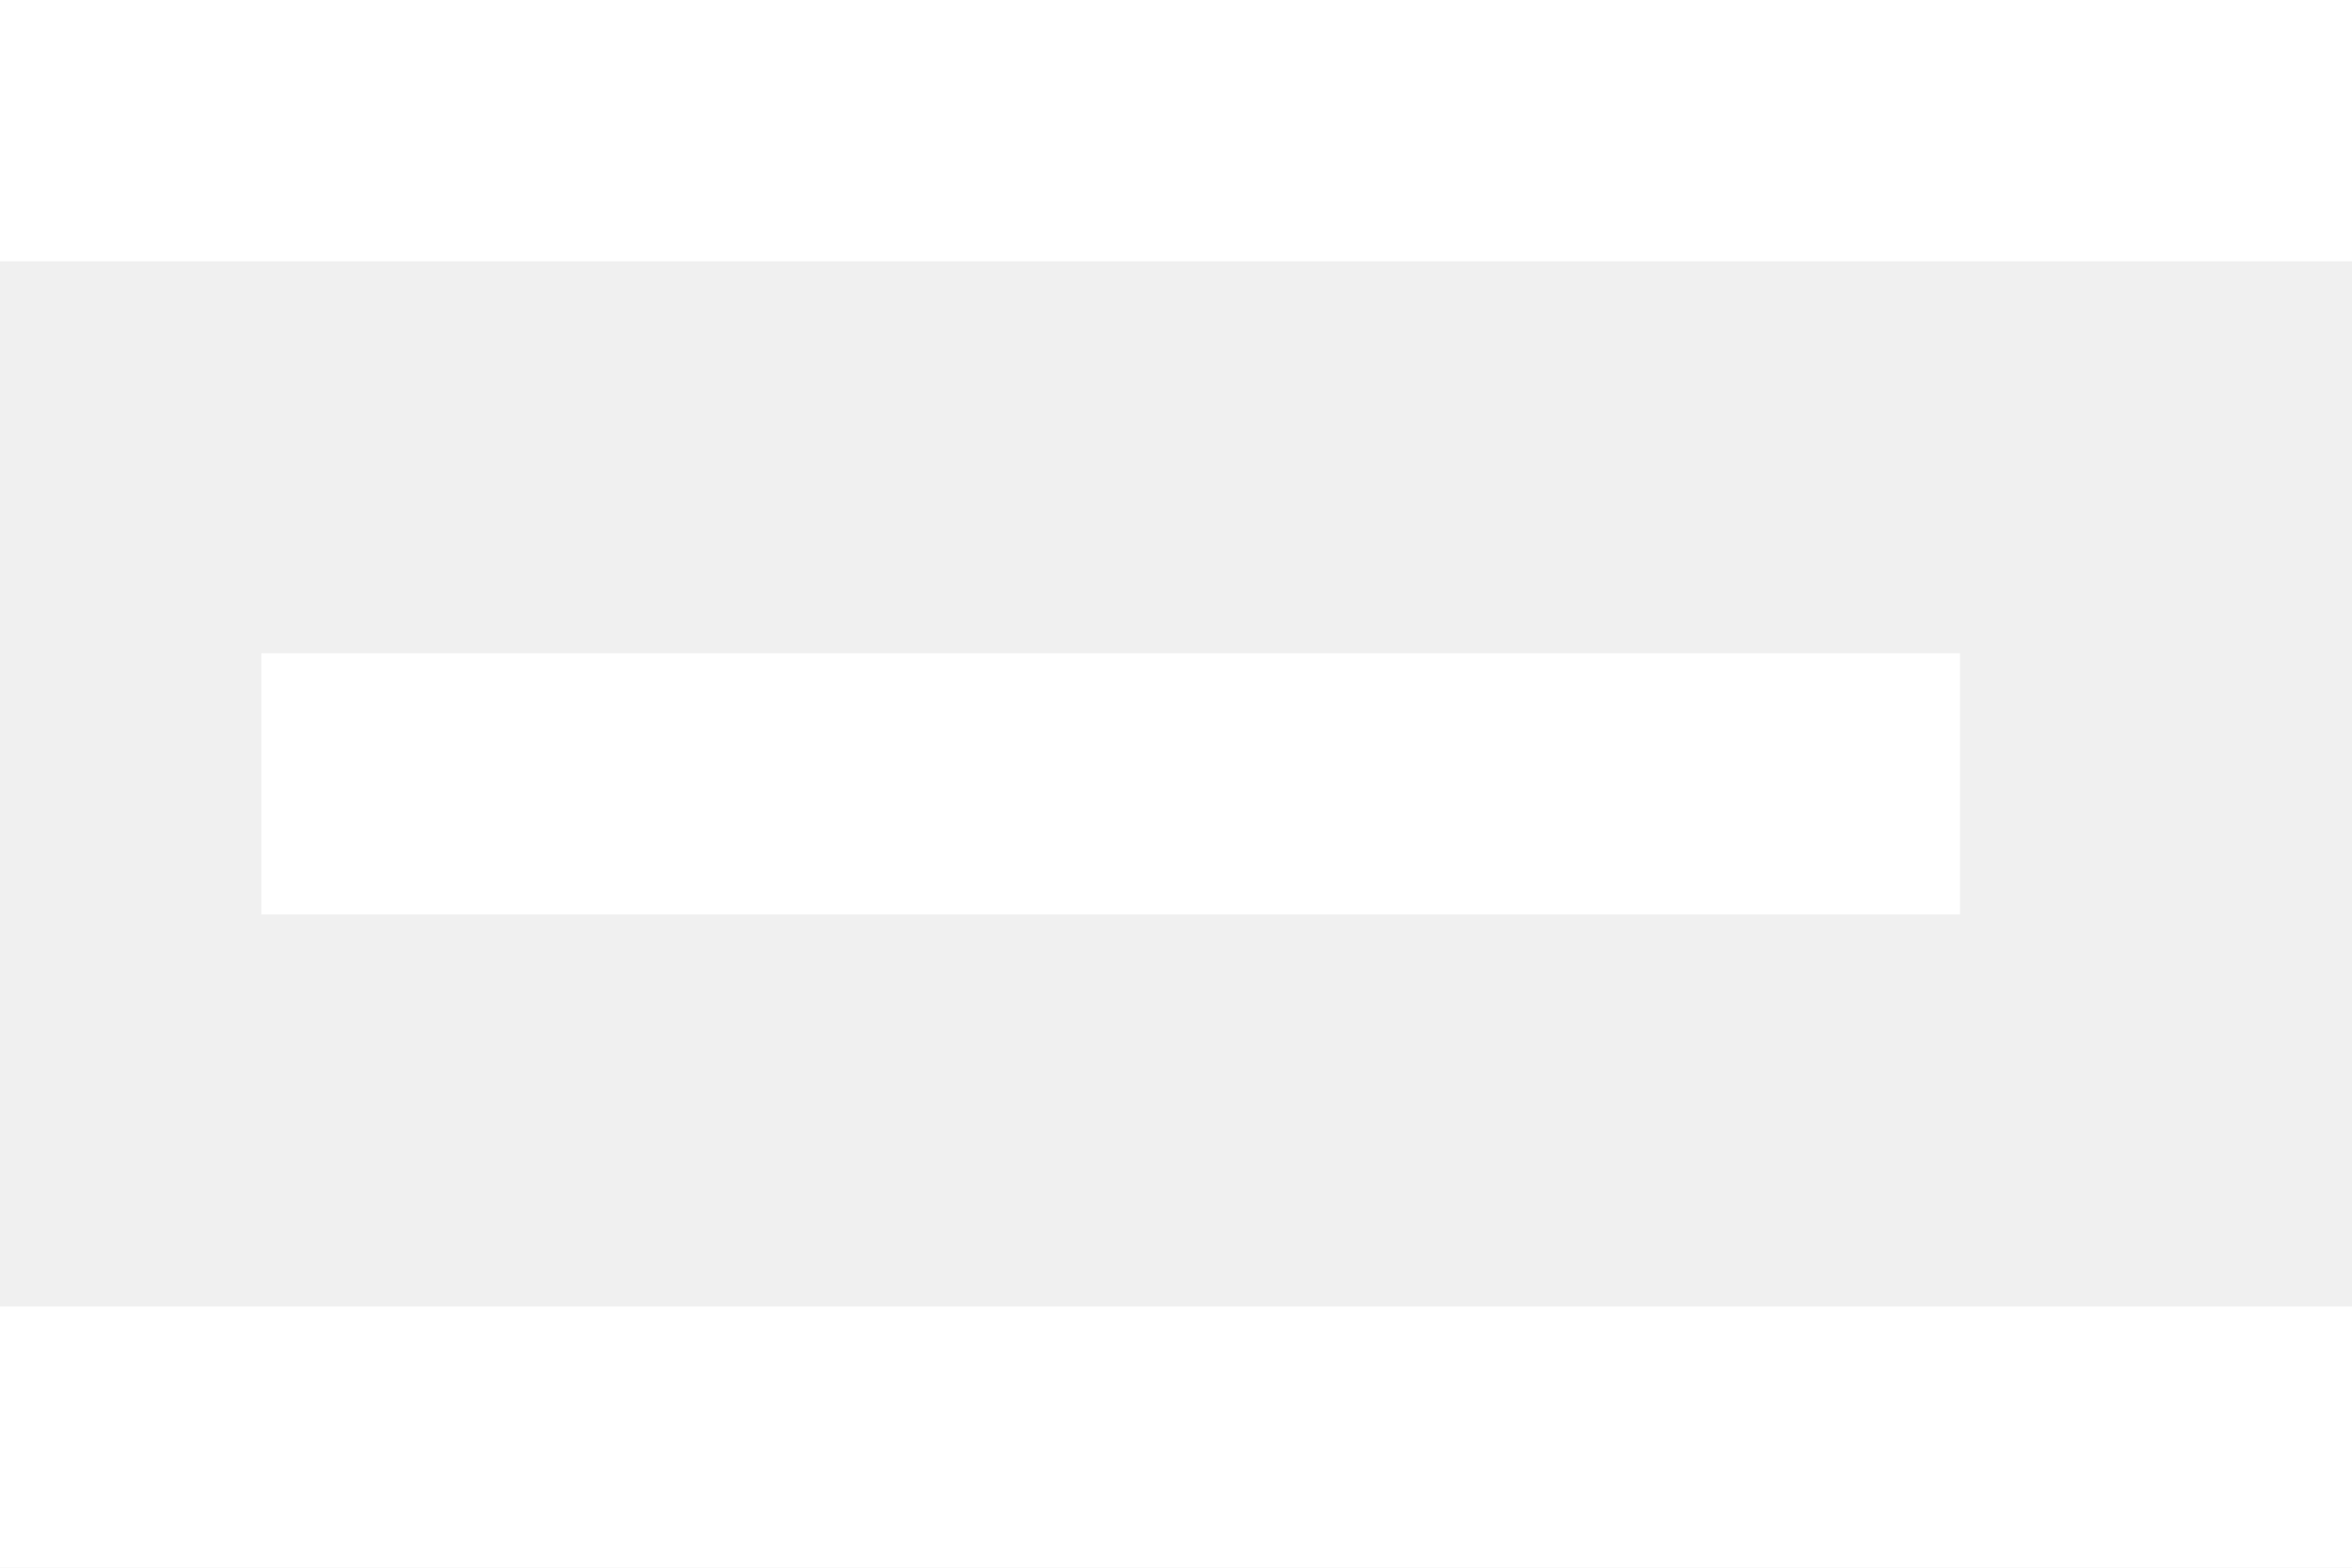
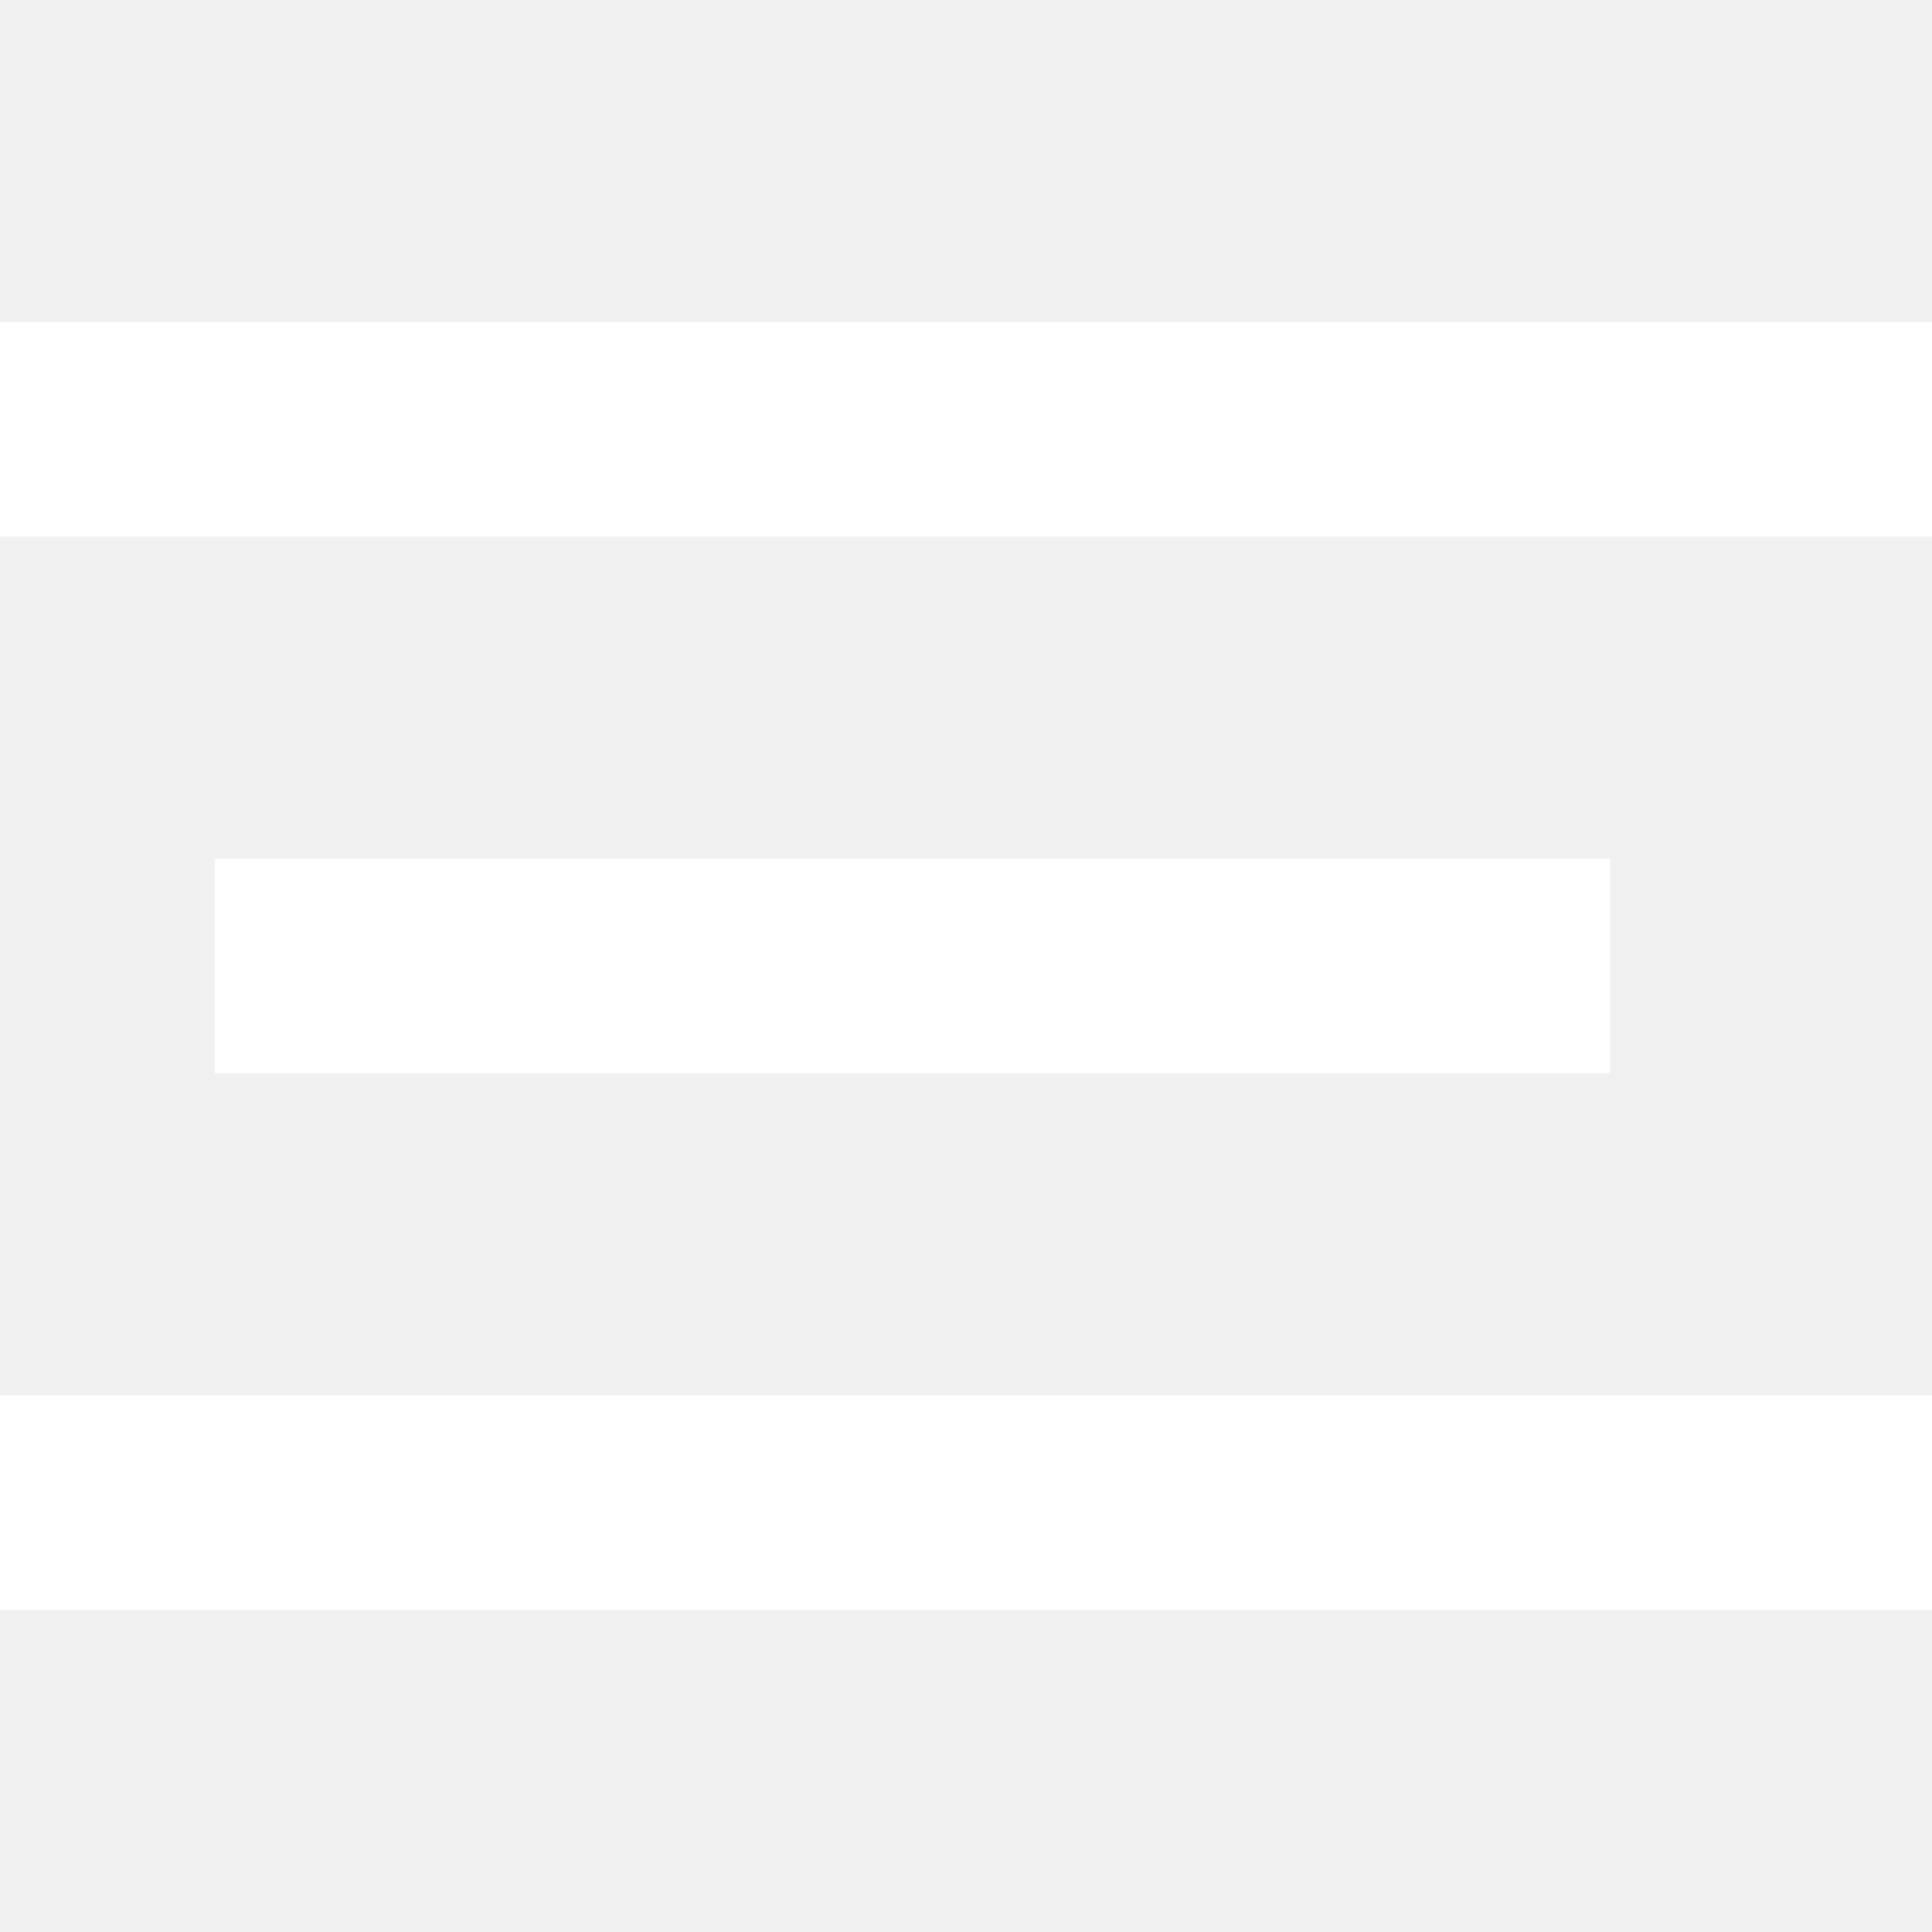
- <svg xmlns="http://www.w3.org/2000/svg" width="18" height="12" viewBox="0 0 18 12" fill="none">
+ <svg xmlns="http://www.w3.org/2000/svg" width="20" height="20" viewBox="0 0 18 12" fill="none">
  <line y1="1" x2="18" y2="1" stroke="white" stroke-width="2" />
  <line x1="2" y1="6" x2="15" y2="6" stroke="white" stroke-width="2" />
  <line y1="11" x2="18" y2="11" stroke="white" stroke-width="2" />
</svg>
